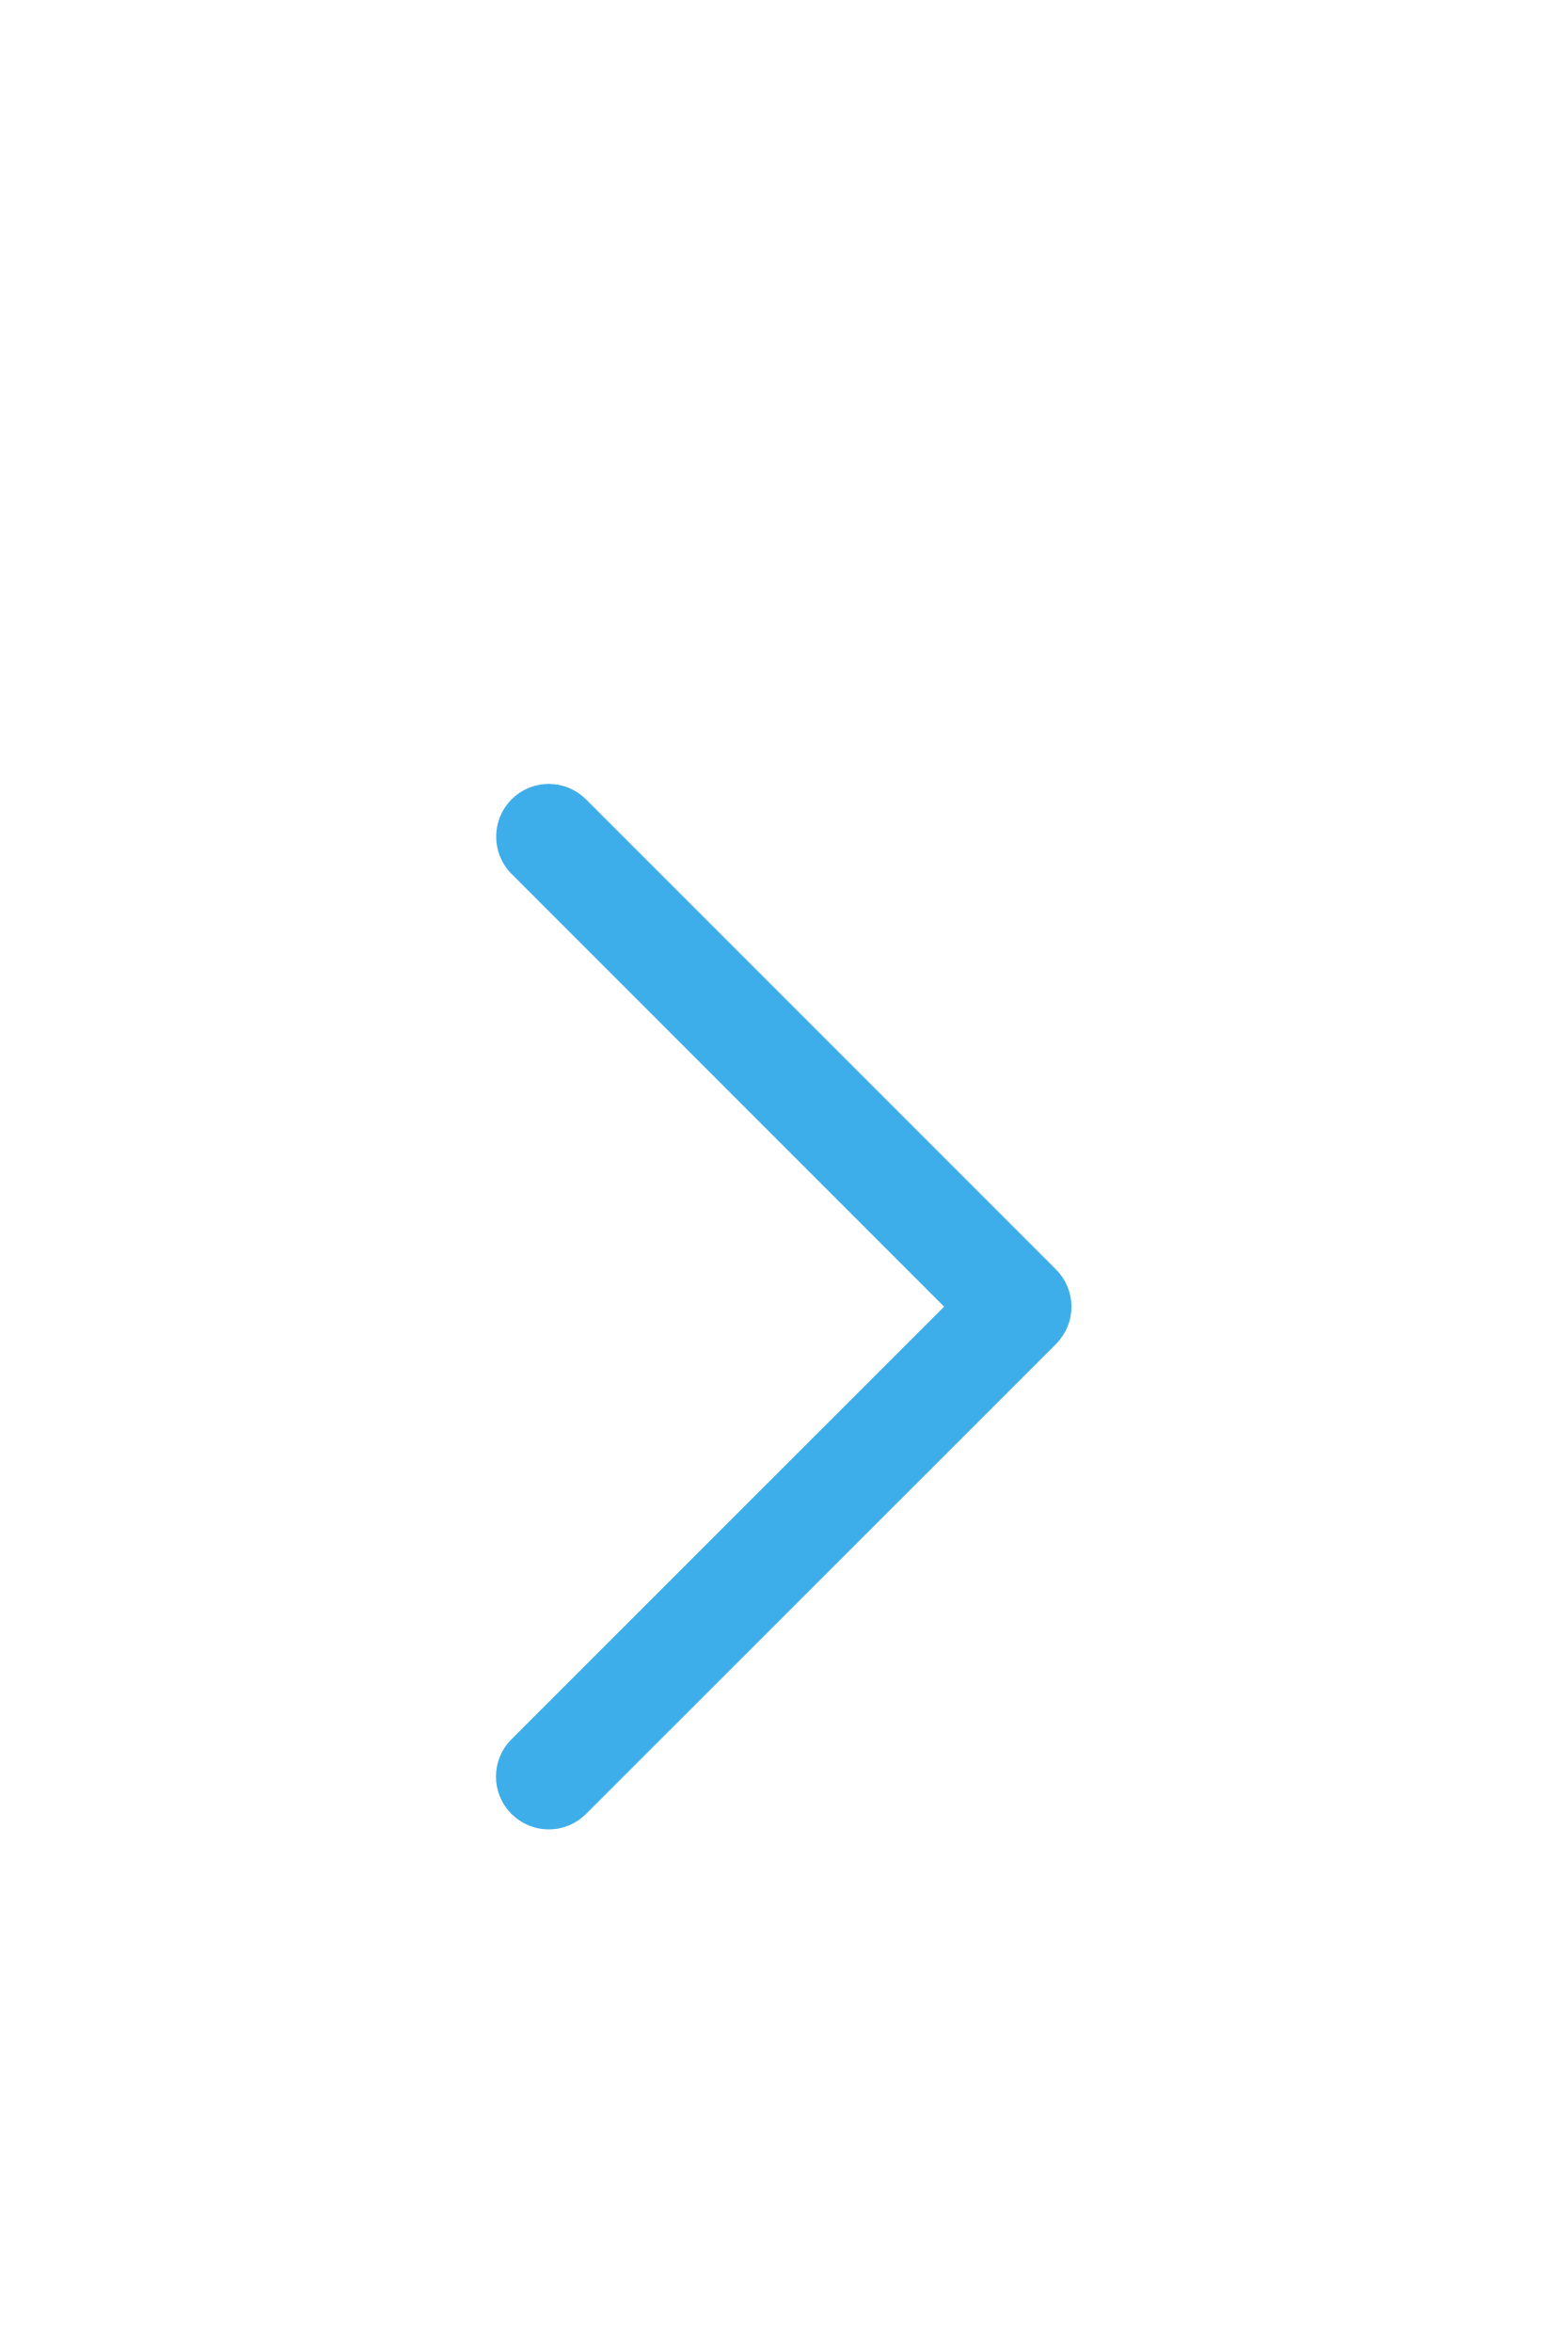
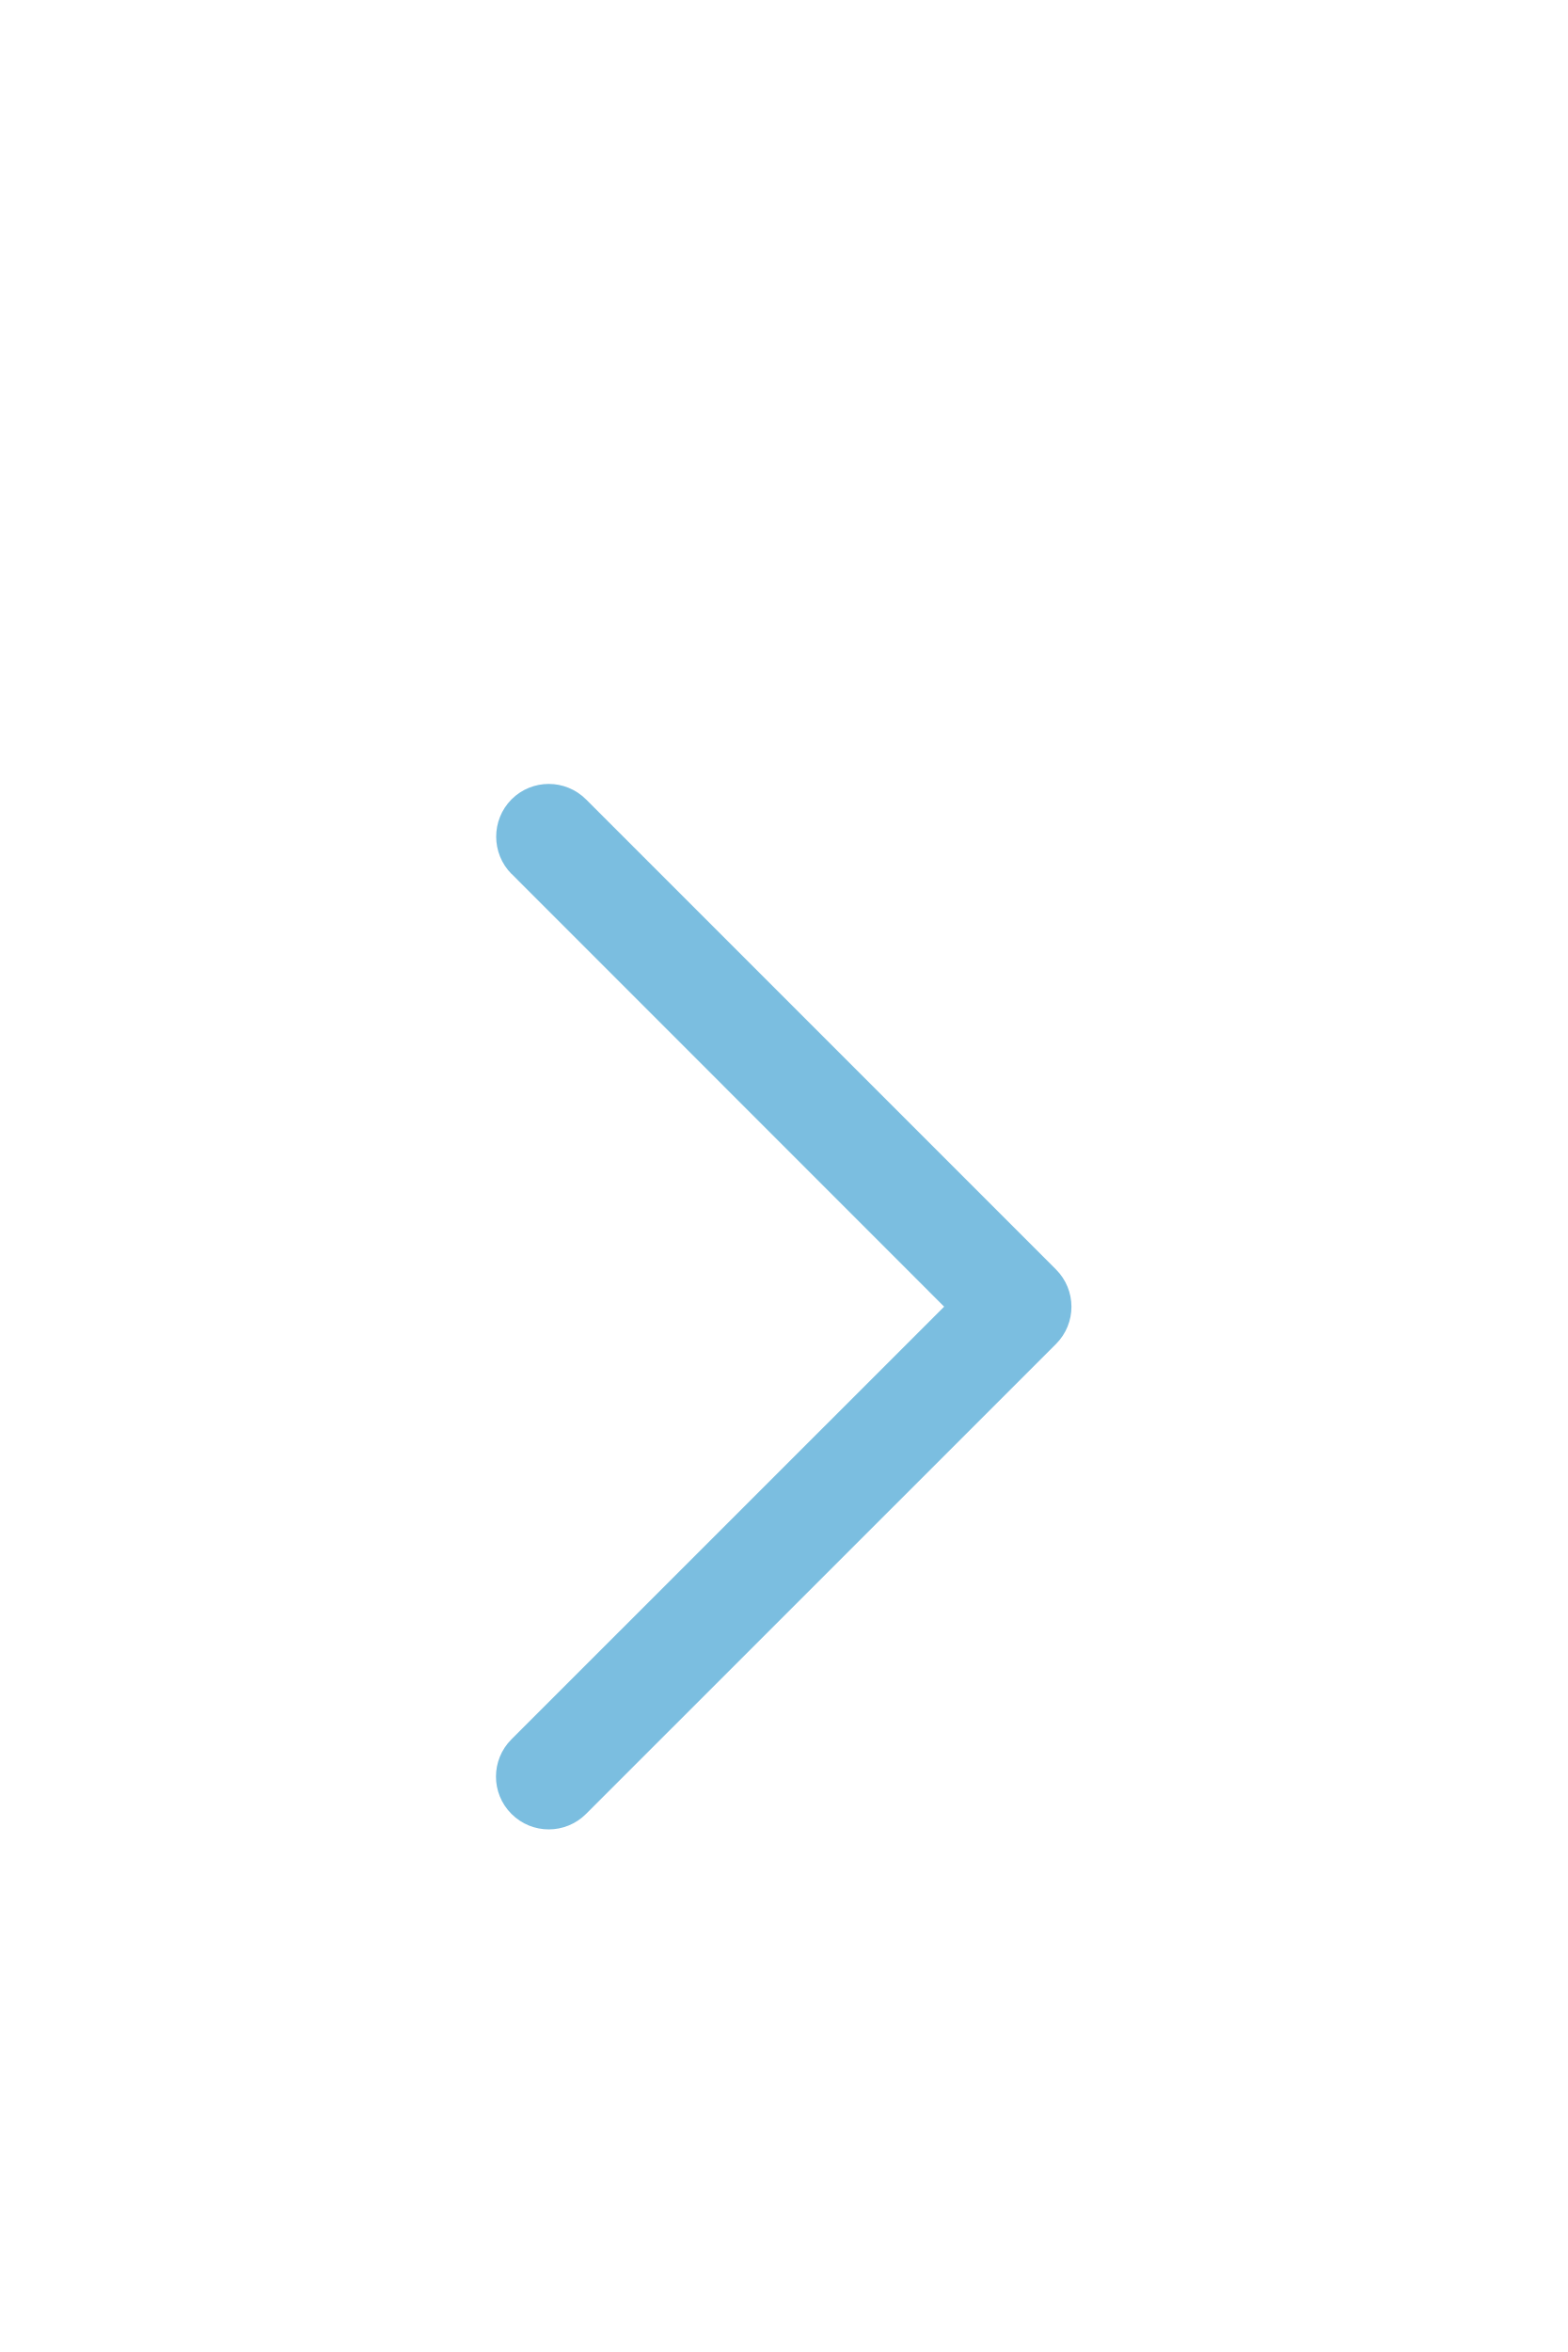
<svg width="240" height="360">
  <g transform="scale(20) translate(3 5.5)">
-     <path d="m 0.917,1.189 3.31,3.311 -3.312,3.311 c -0.158,0.158 -0.158,0.413 0,0.571 0.158,0.158 0.413,0.158 0.571,0 l 3.597,-3.596 0,0 0,0 c 0.158,-0.158 0.158,-0.413 0,-0.571 L 1.486,0.618 c -0.158,-0.158 -0.413,-0.158 -0.571,0 -0.156,0.158 -0.156,0.413 0.001,0.571 z" fill="#3daee9" fill-opacity="1.0" />
+     <path d="m 0.917,1.189 3.31,3.311 -3.312,3.311 c -0.158,0.158 -0.158,0.413 0,0.571 0.158,0.158 0.413,0.158 0.571,0 l 3.597,-3.596 0,0 0,0 c 0.158,-0.158 0.158,-0.413 0,-0.571 L 1.486,0.618 c -0.158,-0.158 -0.413,-0.158 -0.571,0 -0.156,0.158 -0.156,0.413 0.001,0.571 z" fill="#7bbee0" fill-opacity="1.0" />
  </g>
</svg>
